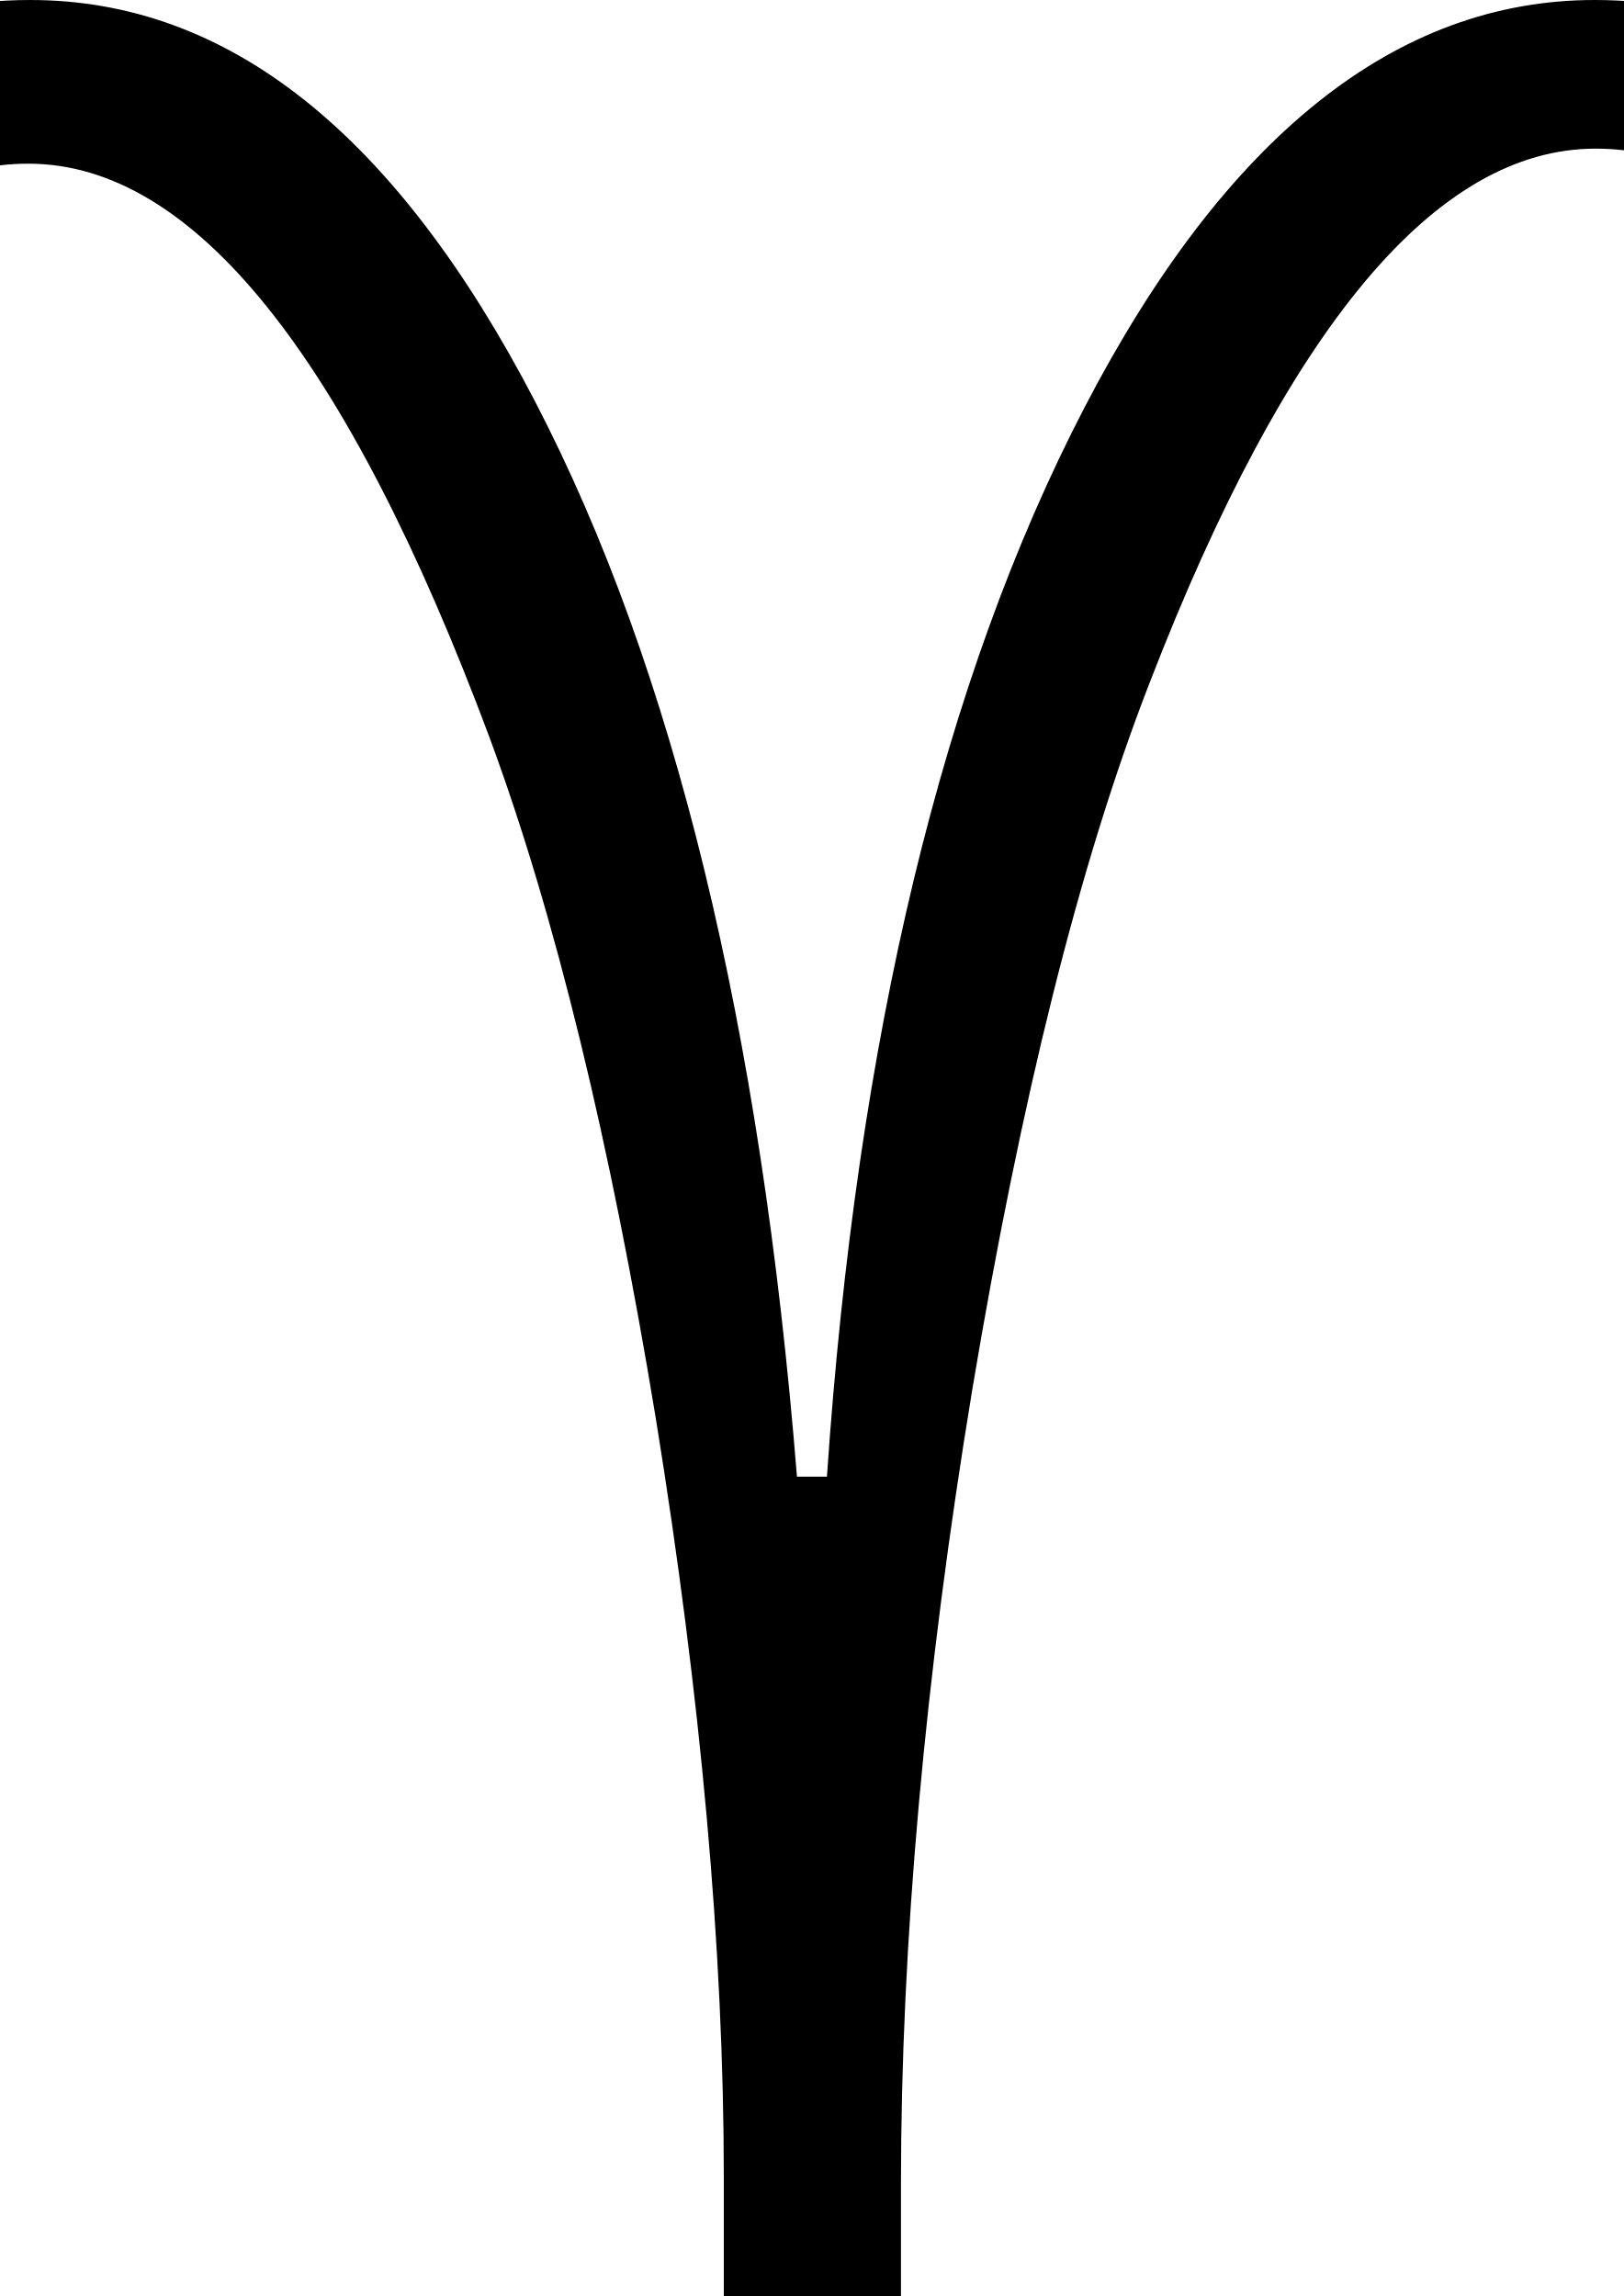
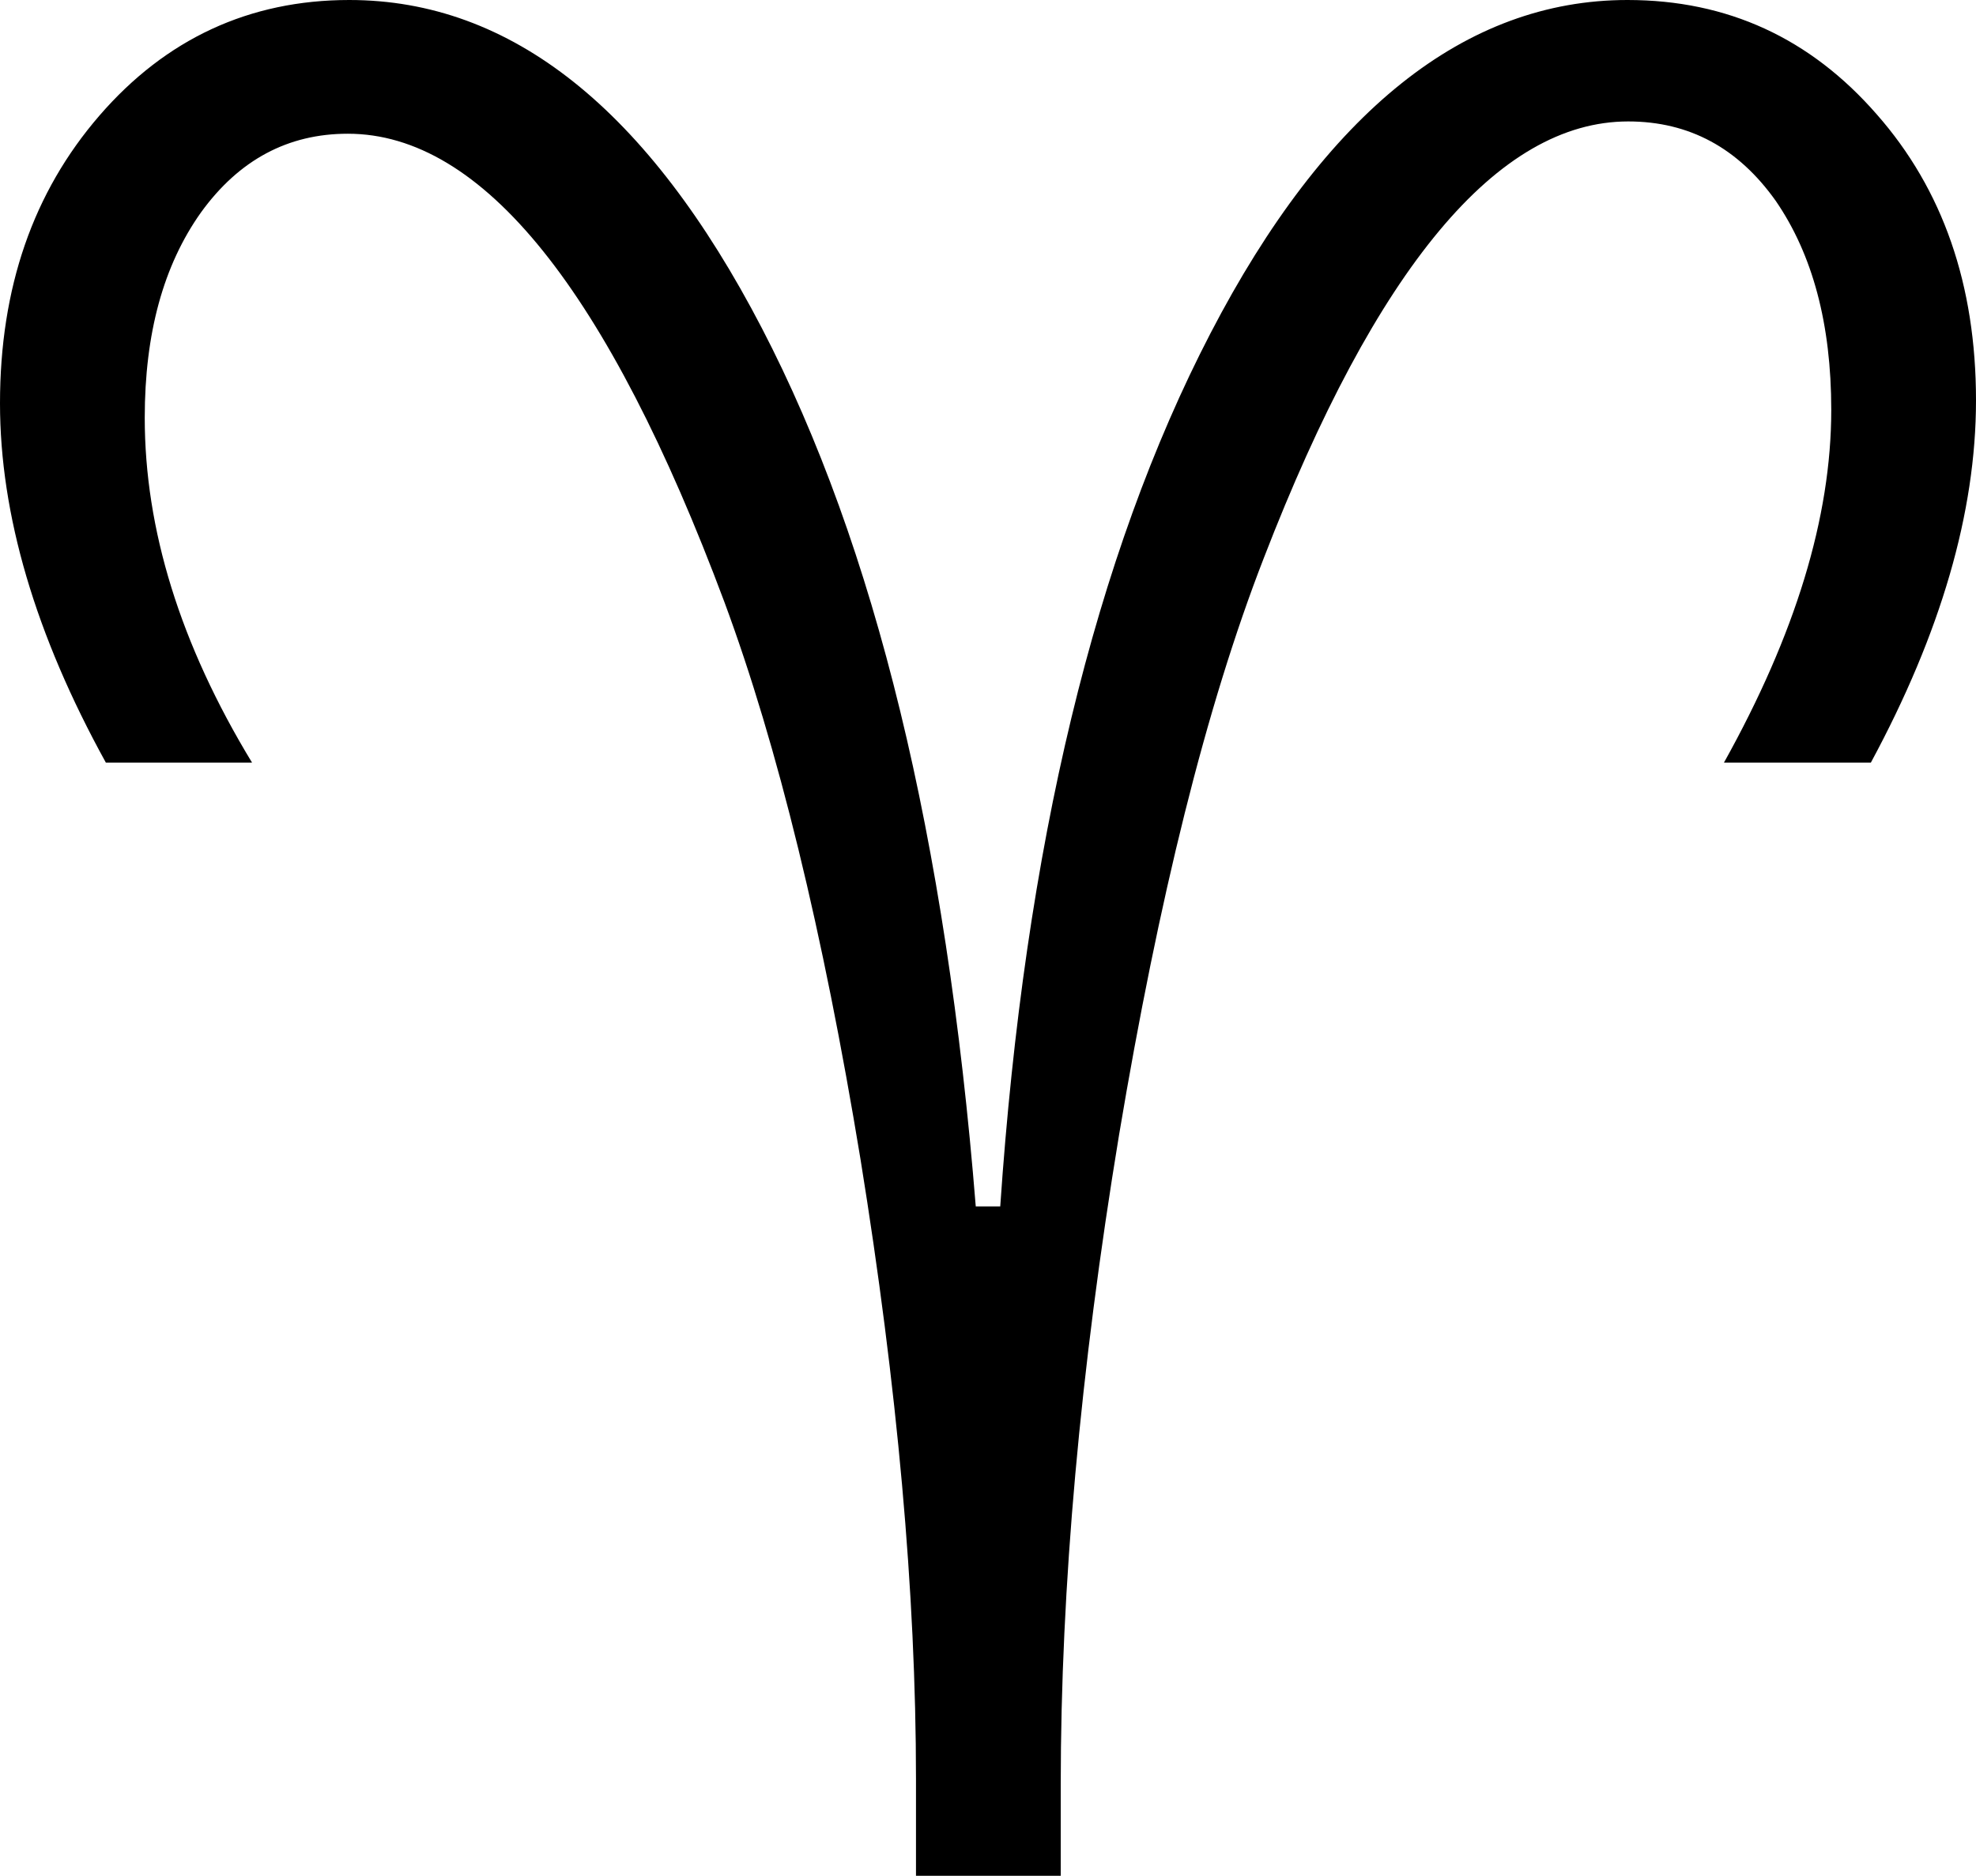
- <svg xmlns="http://www.w3.org/2000/svg" xml:space="preserve" width="100%" height="100%" style="shape-rendering:geometricPrecision; text-rendering:geometricPrecision; image-rendering:optimizeQuality; fill-rule:evenodd" viewBox="0 0 8268 11692" id="svg602">
+ <svg xmlns="http://www.w3.org/2000/svg" xml:space="preserve" width="198pt" height="188pt" style="shape-rendering:geometricPrecision; text-rendering:geometricPrecision; image-rendering:optimizeQuality; fill-rule:evenodd" viewBox="0 0 8268 11692" id="svg602">
  <defs id="defs603">
    <style type="text/css" id="style604">
    .fil0 {fill:#000000}
   </style>
  </defs>
  <g id="Layer 1" transform="matrix(4.487579,0,0,4.505588,-8862.027,-12858.95)">
    <path class="fil0" d="M2796 5449l0 -134c0,-257 -26,-543 -77,-857 -52,-315 -115,-572 -189,-771 -162,-432 -336,-648 -523,-648 -83,0 -151,36 -204,109 -52,73 -78,167 -78,284 0,154 49,313 149,477l-203 0c-98,-177 -147,-343 -147,-497 0,-160 46,-292 138,-398 92,-106 208,-160 347,-160 225,0 415,151 573,454 157,301 256,706 297,1215l34 0c34,-498 132,-901 292,-1208 160,-307 354,-461 579,-461 139,0 254,53 346,158 92,104 138,236 138,396 0,155 -49,322 -146,501l-204 0c99,-177 149,-339 149,-488 0,-119 -26,-215 -77,-289 -52,-73 -120,-110 -205,-110 -181,0 -350,202 -506,604 -80,205 -146,471 -201,798 -54,326 -81,626 -81,899l0 126 -201 0z" id="path606" />
  </g>
</svg>
